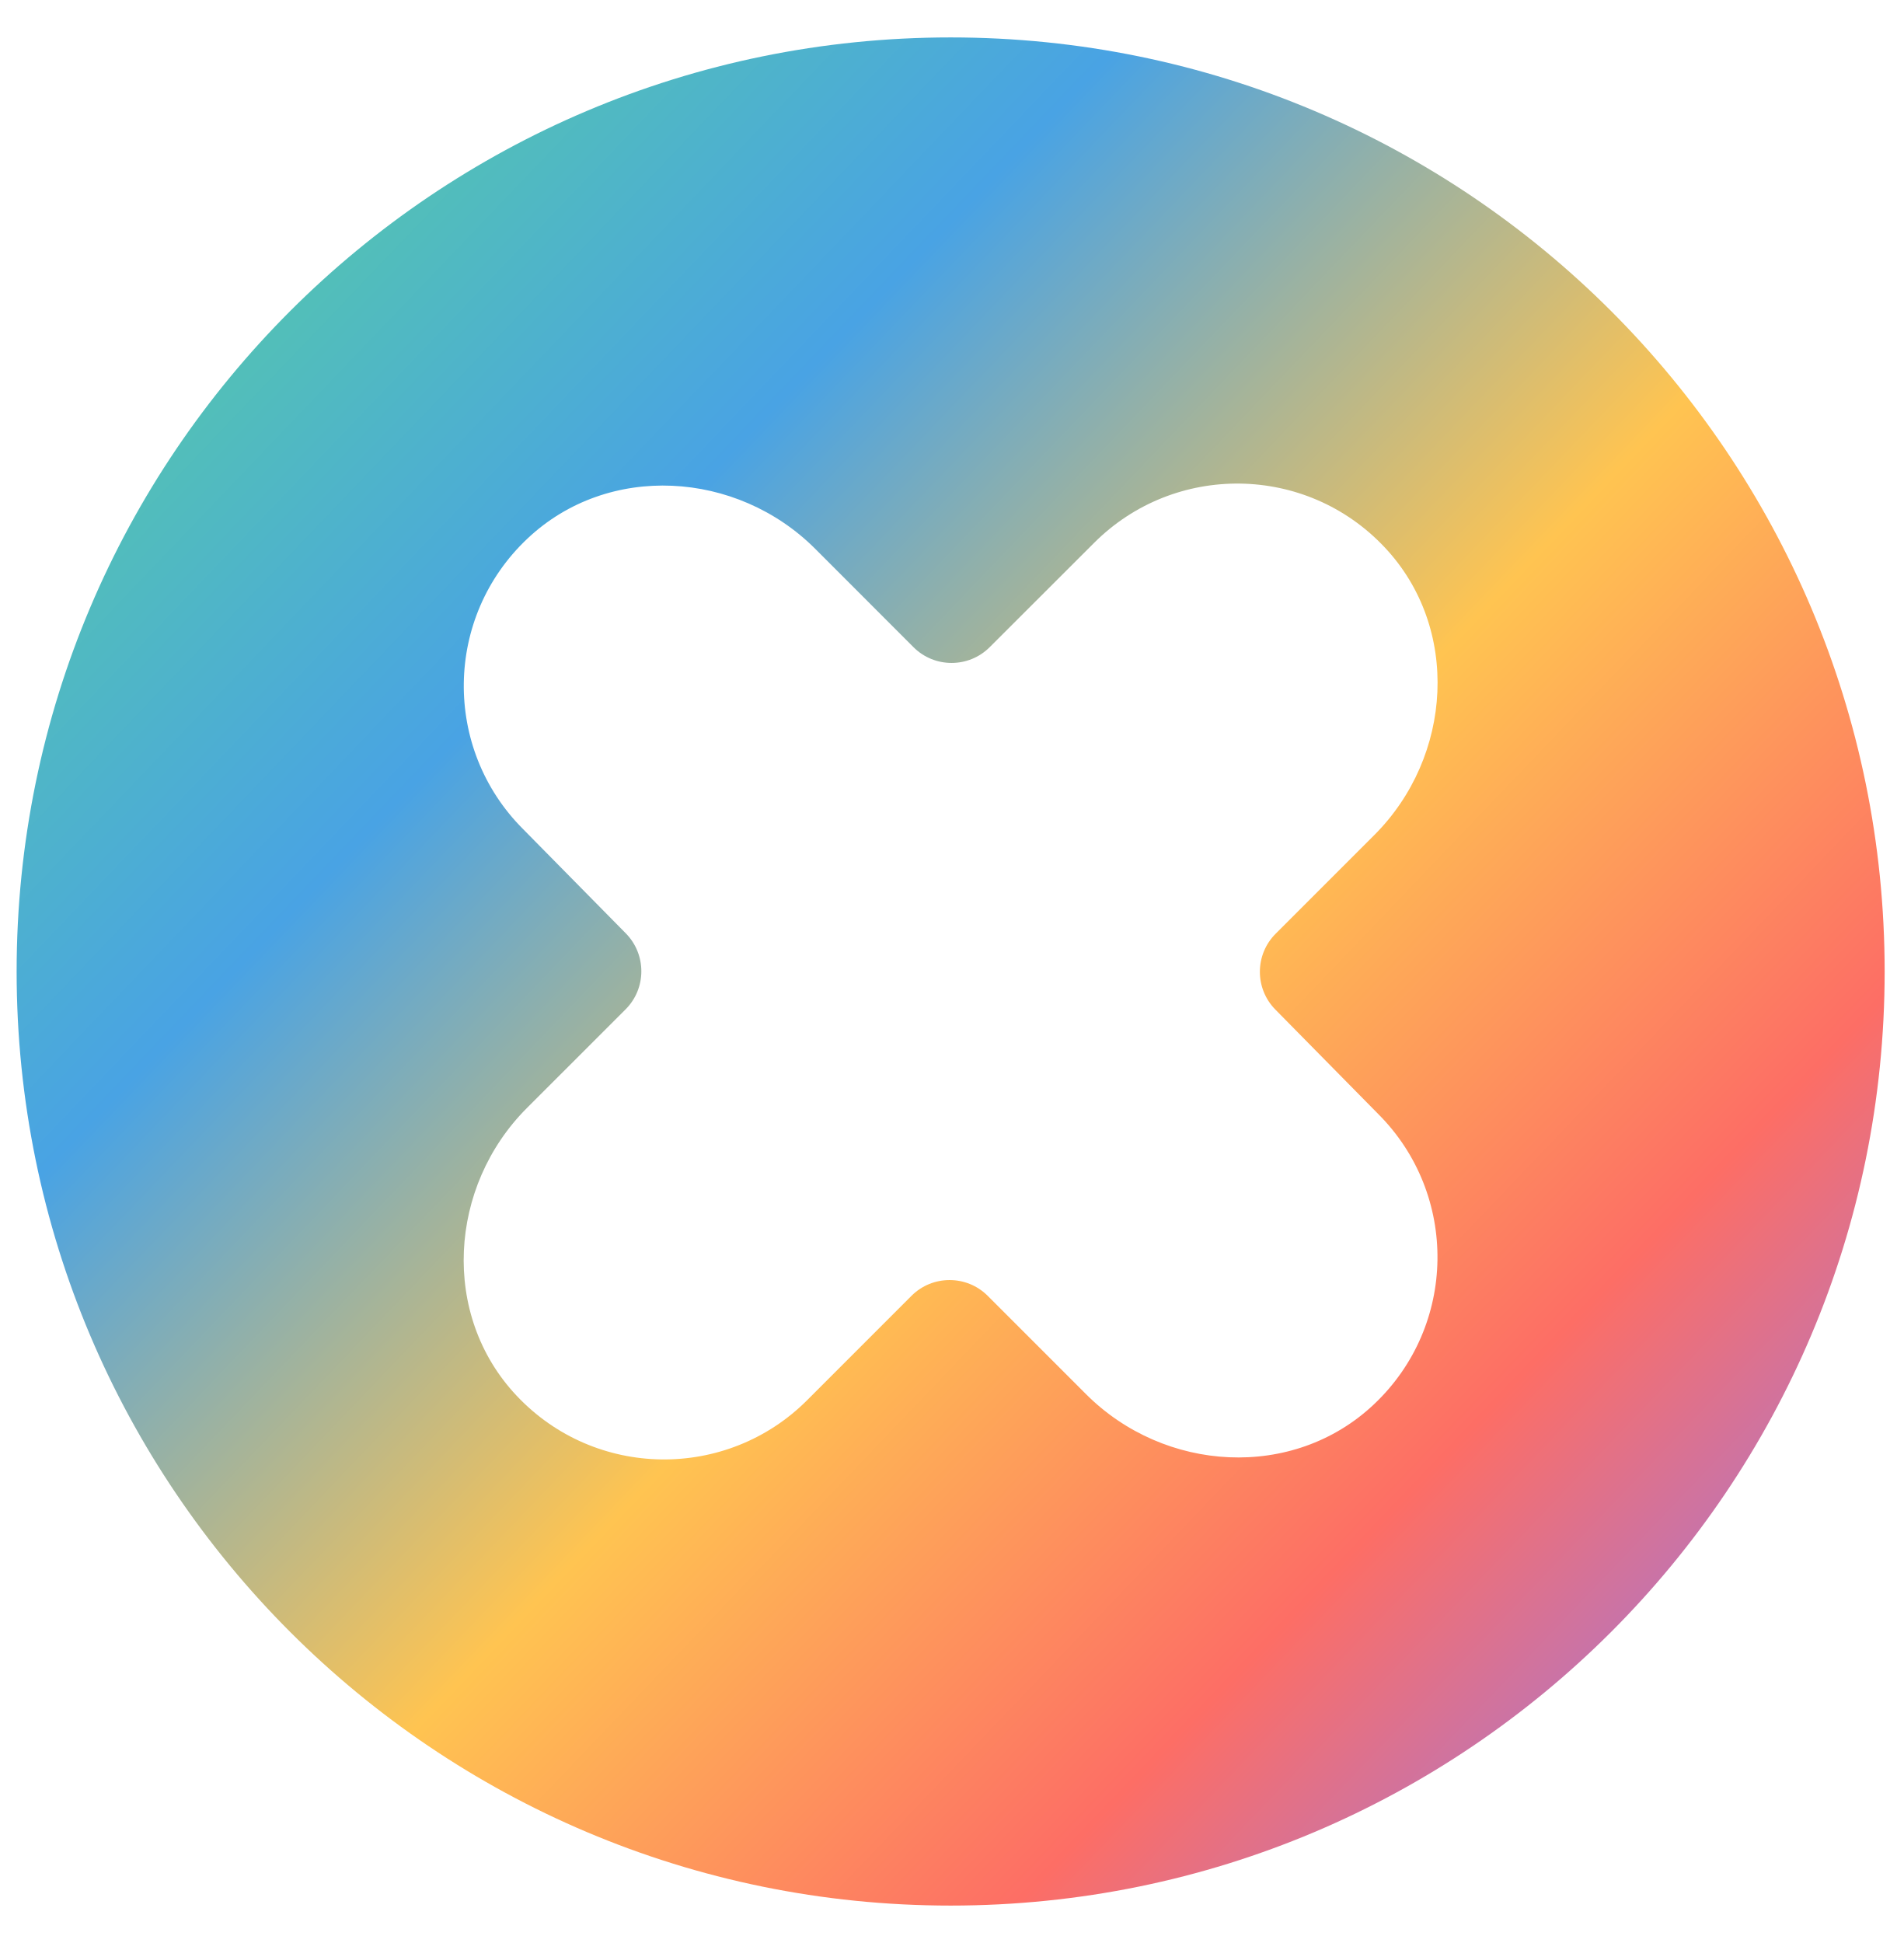
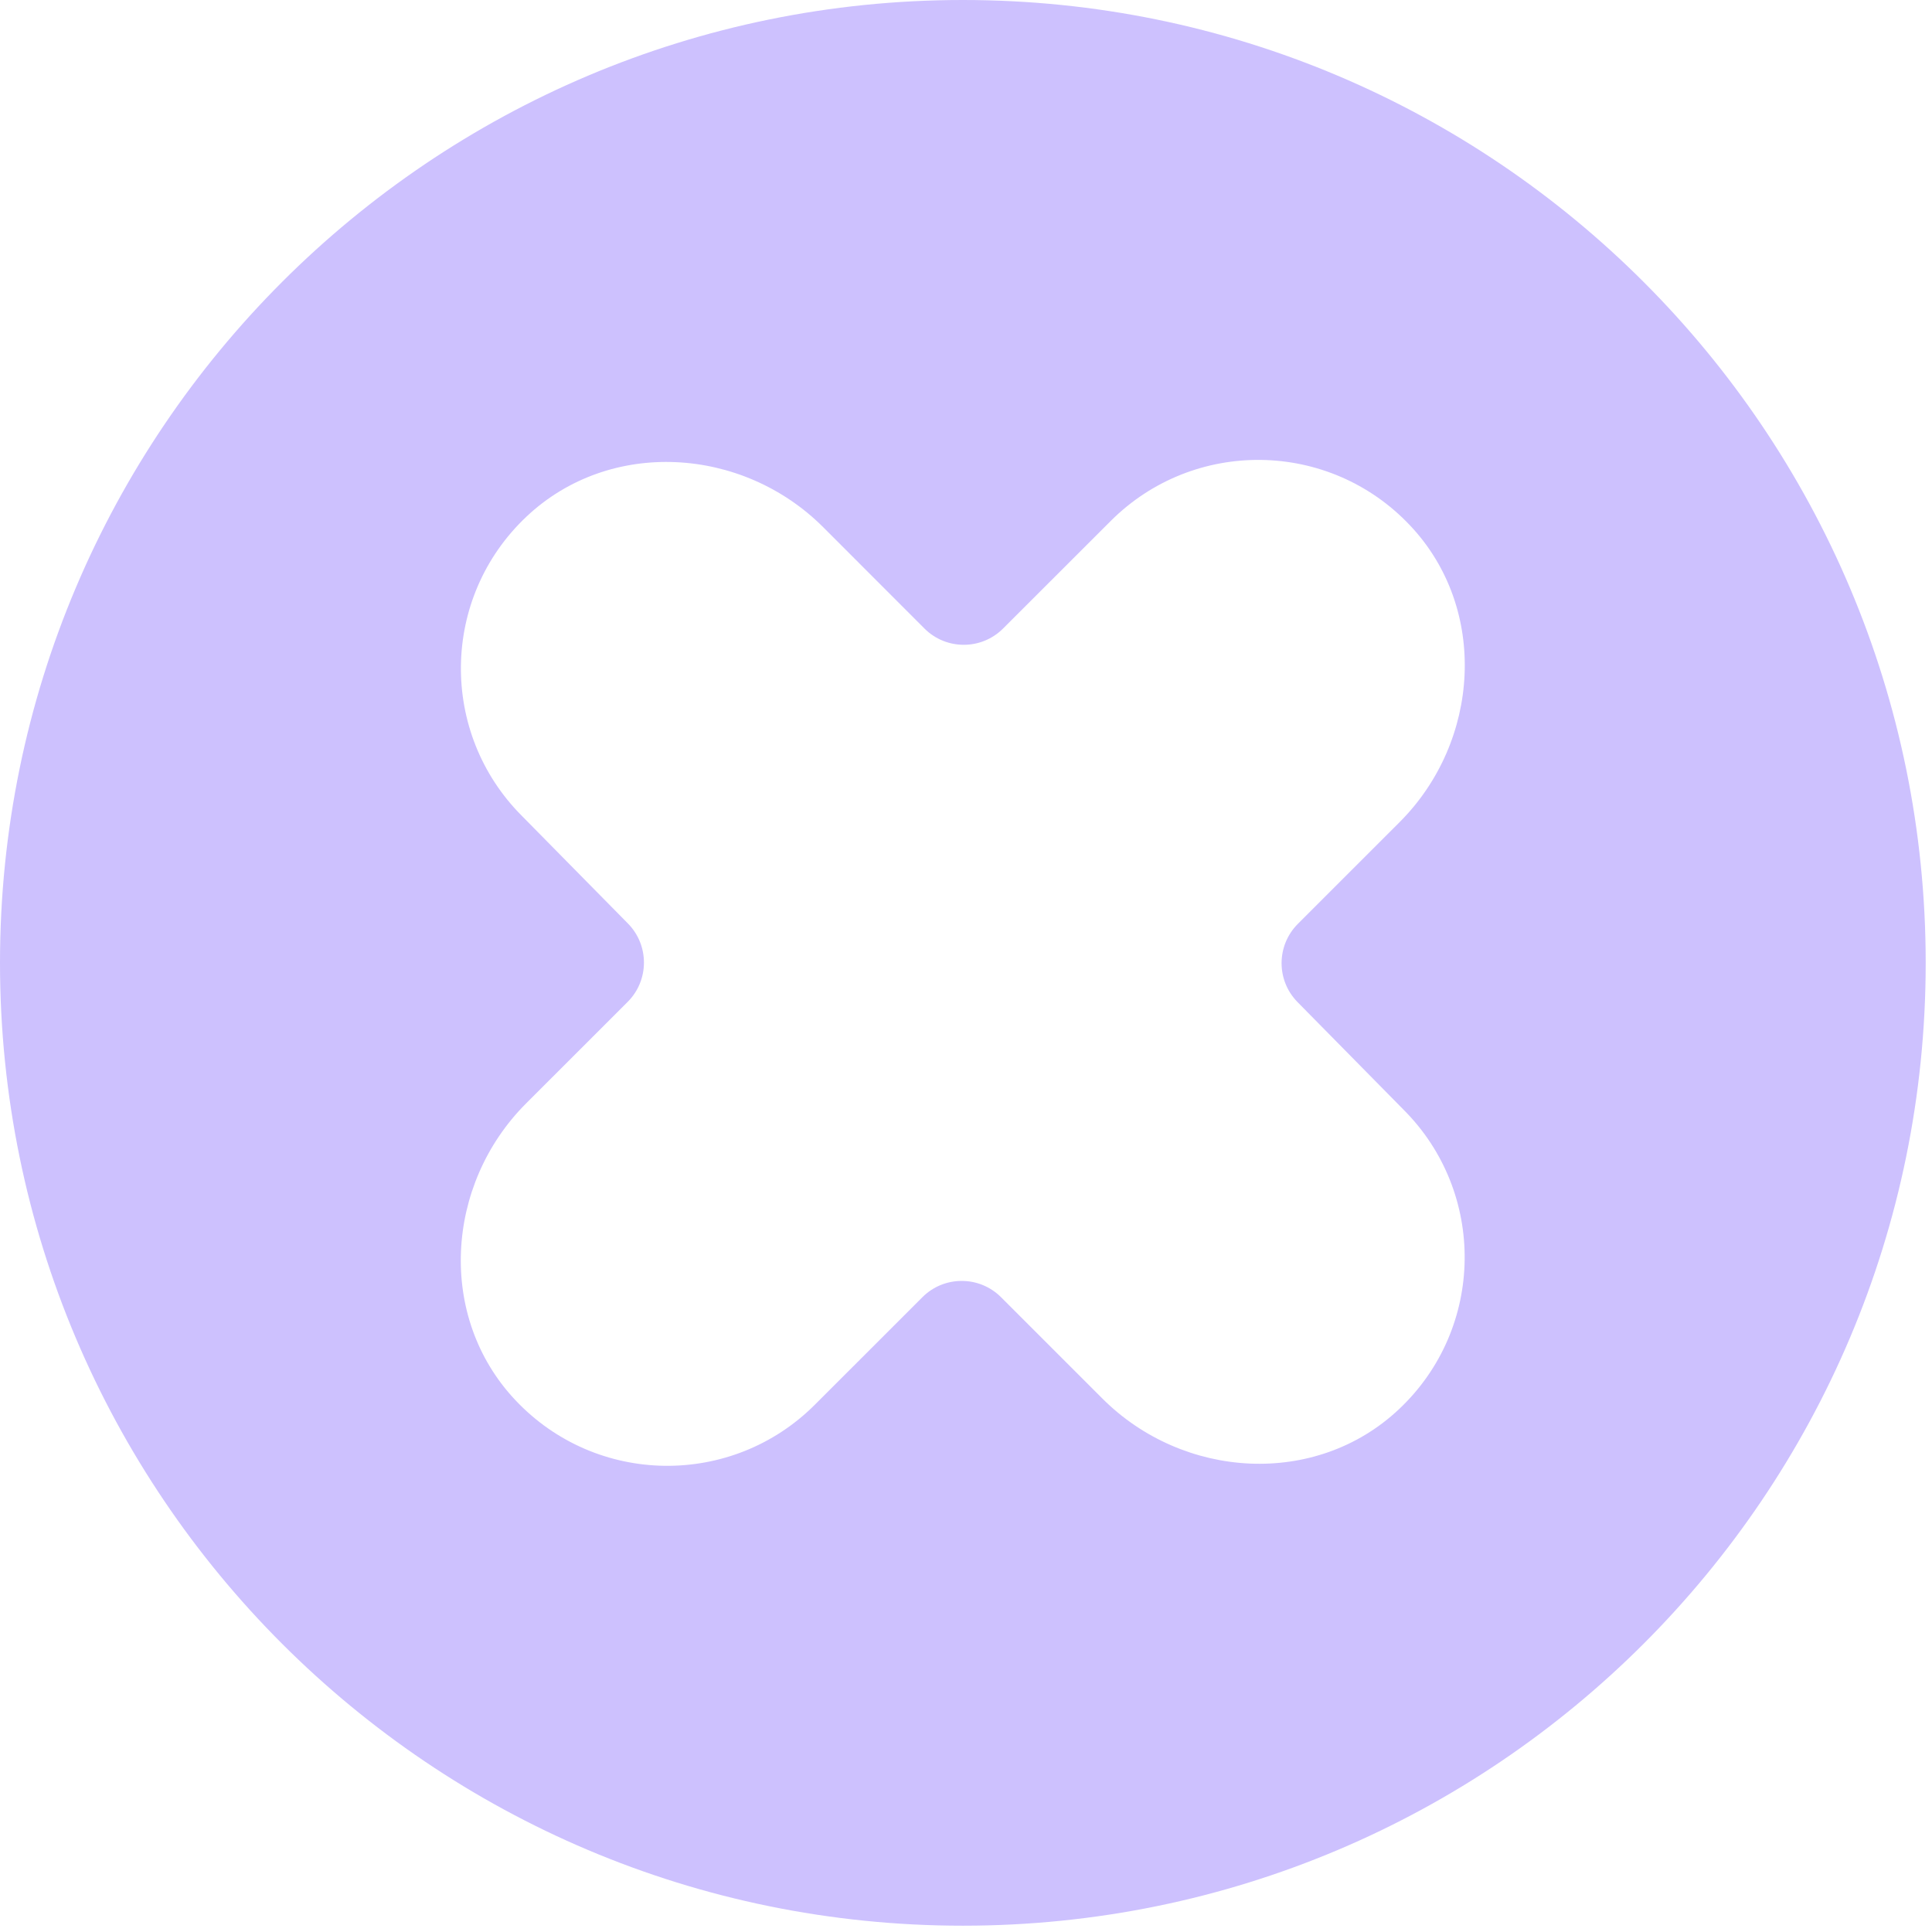
- <svg xmlns="http://www.w3.org/2000/svg" viewBox="0 0 49 50">
-   <defs>
-     <linearGradient id="doshi-grad" x1="2" y1="4" x2="47" y2="47" gradientUnits="userSpaceOnUse">
-       <stop offset="0%" stop-color="#58D09E" />
-       <stop offset="28%" stop-color="#49A3E4" />
-       <stop offset="55%" stop-color="#FFC451" />
-       <stop offset="78%" stop-color="#FD6E65" />
-       <stop offset="100%" stop-color="#8B7AF6" />
-     </linearGradient>
-   </defs>
-   <path fill-rule="evenodd" clip-rule="evenodd" fill="url(#doshi-grad)" d="M24.465 49.037C37.74 49.037 48.502 38.275 48.502 25C48.502 11.725 37.74 0.963 24.465 0.963C11.19 0.963 0.428 11.725 0.428 25C0.428 38.275 11.19 49.037 24.465 49.037ZM13.561 28.512L16.1 25.974C16.638 25.435 16.64 24.563 16.107 24.02L13.461 21.335C11.39 19.264 11.427 15.88 13.576 13.858C15.651 11.901 18.962 12.106 20.98 14.123L23.509 16.654C24.049 17.195 24.929 17.195 25.47 16.654L28.157 13.97C30.228 11.899 33.612 11.935 35.634 14.084C37.59 16.16 37.386 19.471 35.369 21.488L32.83 24.027C32.291 24.565 32.287 25.438 32.823 25.981L35.468 28.666C37.539 30.736 37.503 34.121 35.354 36.143C33.278 38.099 29.967 37.895 27.95 35.877L25.419 33.346C24.878 32.805 23.998 32.805 23.457 33.346L20.773 36.031C18.702 38.102 15.318 38.065 13.295 35.916C11.339 33.84 11.544 30.529 13.561 28.512Z" />
+ <svg xmlns="http://www.w3.org/2000/svg" width="80" height="80" viewBox="0 0 80 80" fill="none">
+   <path fill-rule="evenodd" clip-rule="evenodd" d="M39.87 0C61.889 0 79.739 17.851 79.739 39.87C79.739 61.889 61.889 79.739 39.87 79.739C17.851 79.739 0 61.889 0 39.87C0 17.851 17.851 0 39.87 0ZM58.394 21.764C55.039 18.2 49.426 18.139 45.991 21.574L41.534 26.027C40.637 26.924 39.178 26.924 38.281 26.027L34.086 21.829C30.74 18.483 25.248 18.143 21.805 21.388C18.241 24.743 18.181 30.355 21.616 33.79L26.004 38.243C26.889 39.144 26.884 40.592 25.991 41.485L21.78 45.695C18.435 49.041 18.095 54.533 21.34 57.976C24.694 61.54 30.307 61.601 33.742 58.166L38.196 53.713C39.093 52.816 40.551 52.816 41.449 53.713L45.648 57.911C48.994 61.257 54.486 61.597 57.929 58.352C61.493 54.998 61.553 49.384 58.118 45.95L53.73 41.496C52.841 40.595 52.849 39.149 53.741 38.256L57.953 34.045C61.299 30.699 61.638 25.207 58.394 21.764Z" fill="#CDC1FE" />
</svg>
